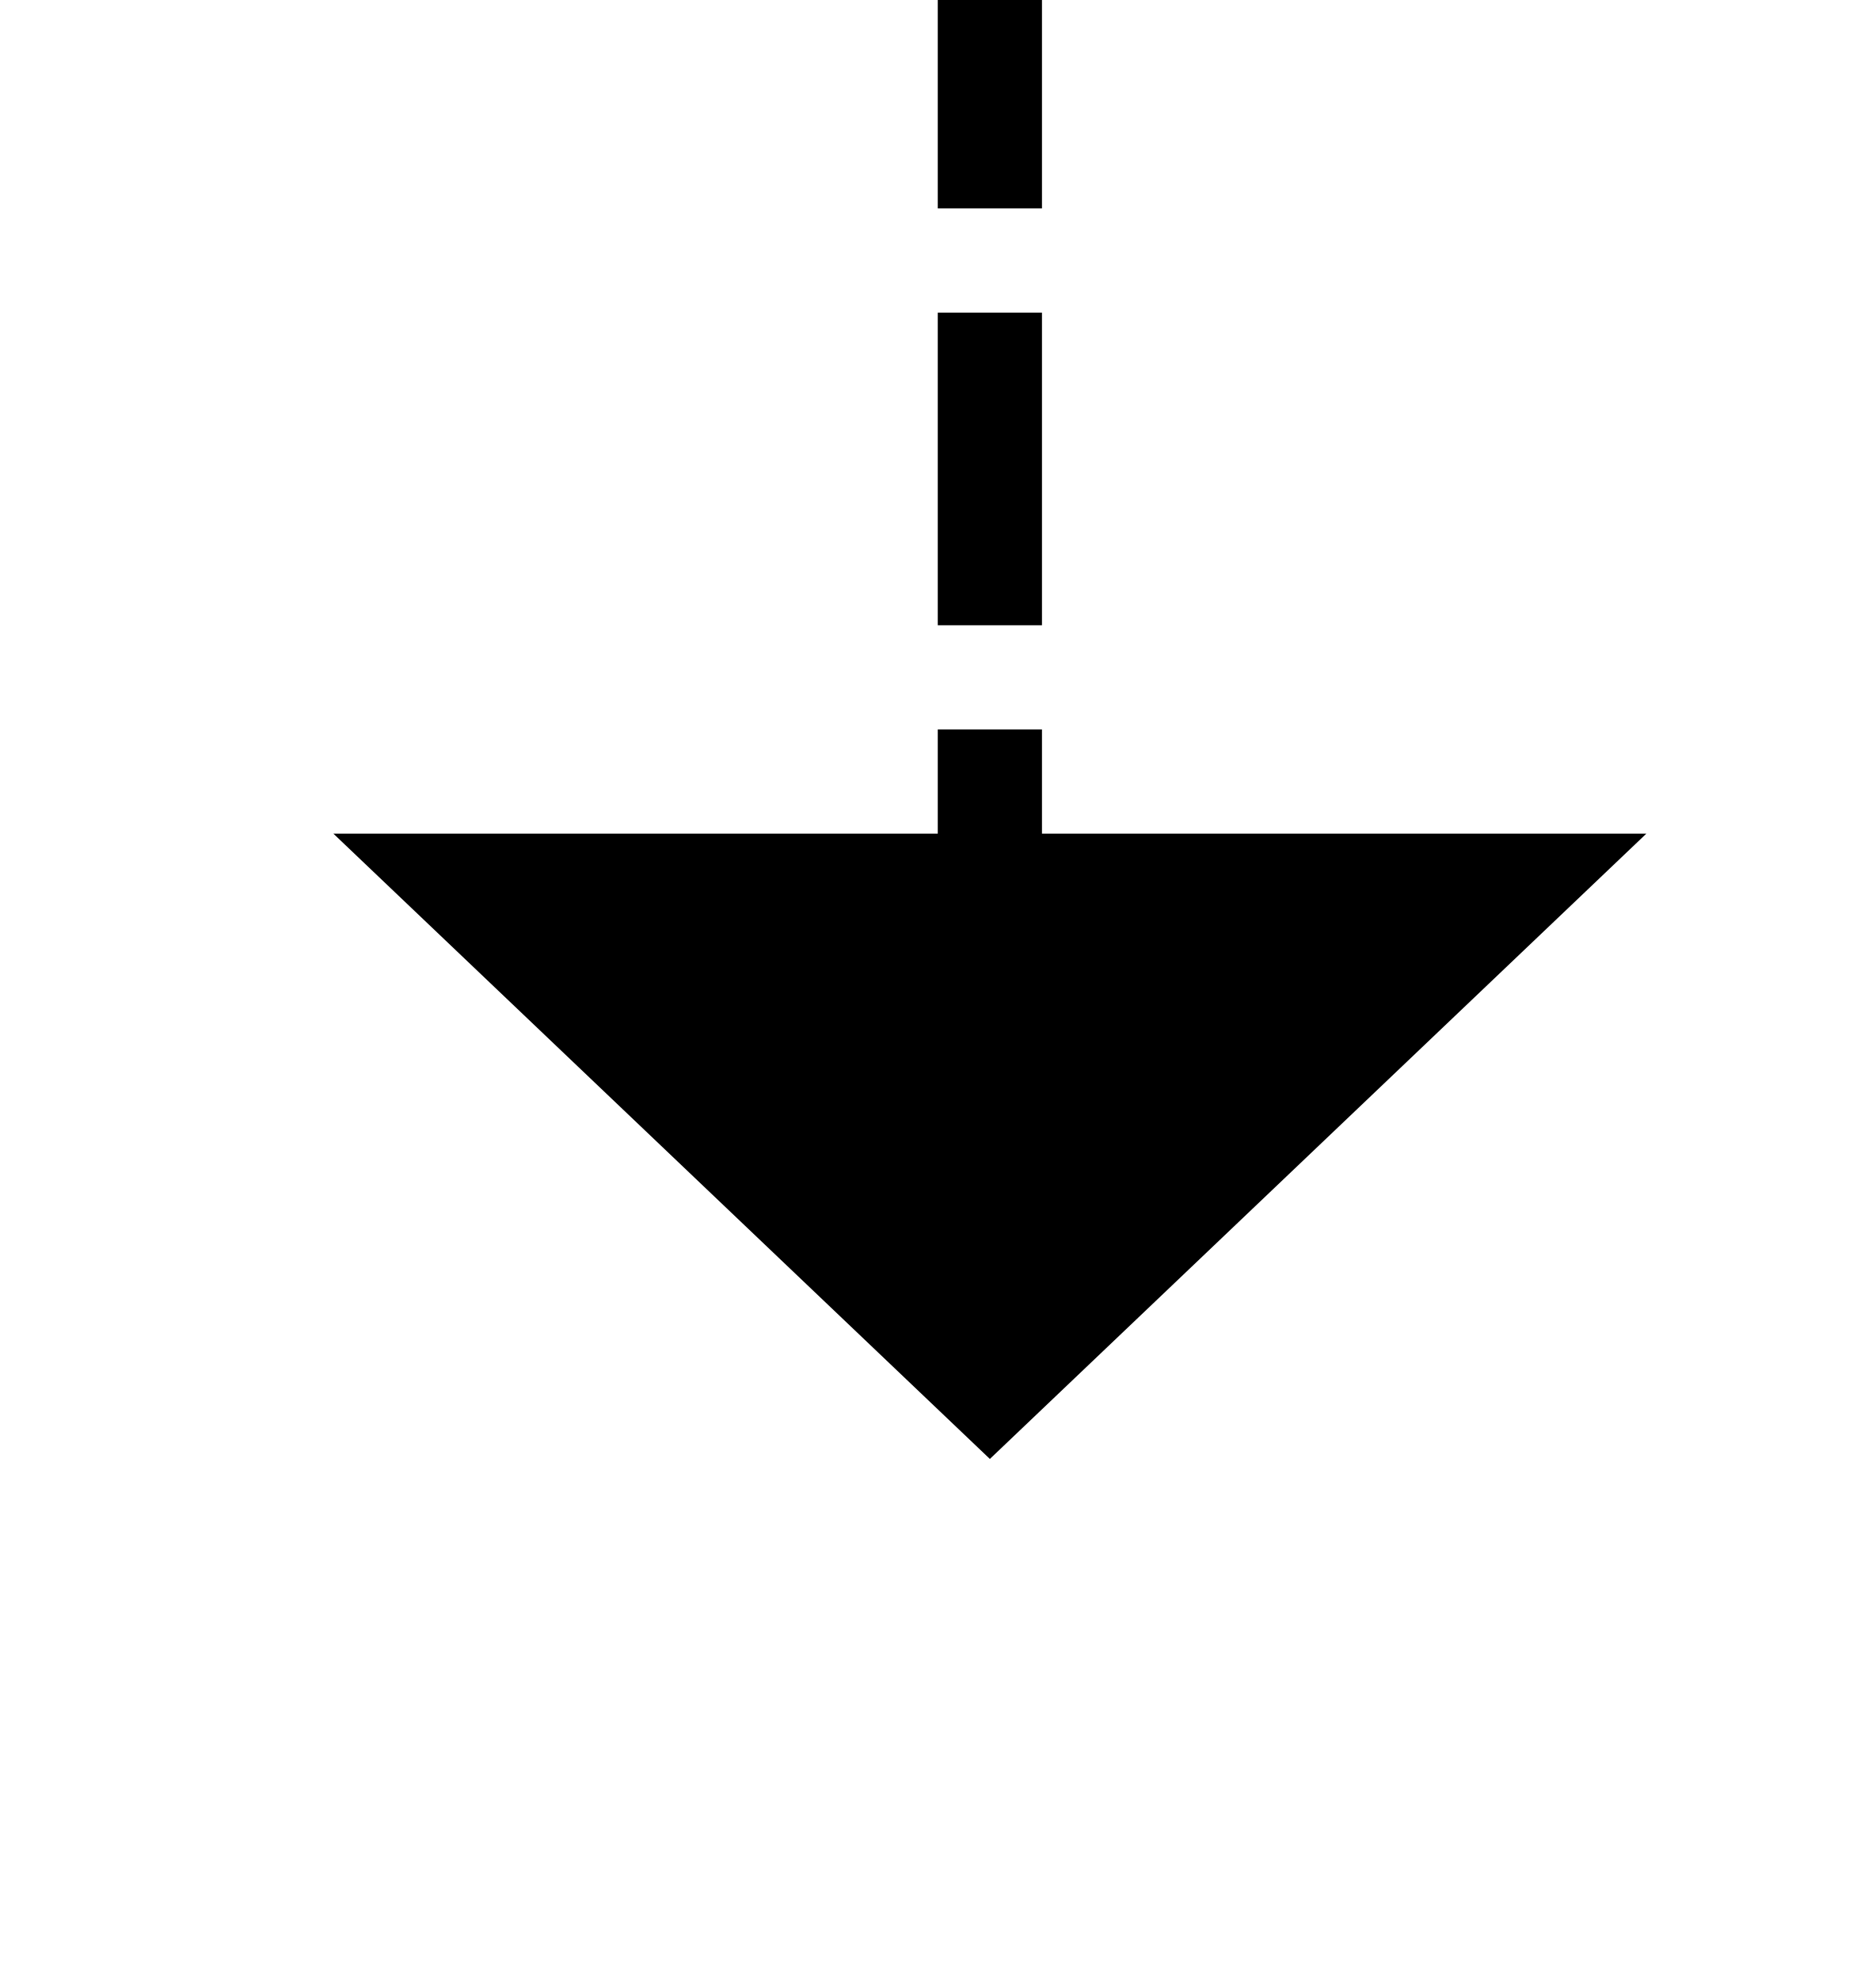
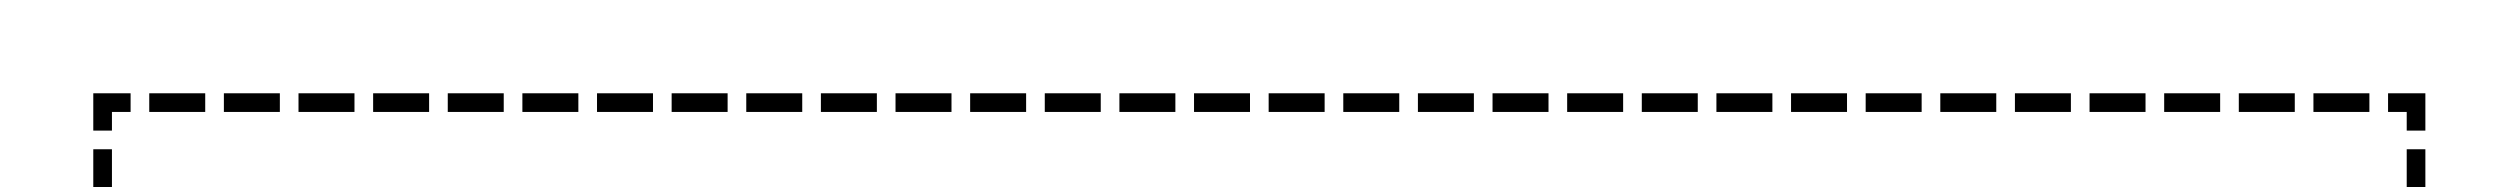
- <svg xmlns="http://www.w3.org/2000/svg" version="1.1" width="18px" height="19px" preserveAspectRatio="xMidYMin meet" viewBox="3051 6641  16 19">
-   <path d="M 2542.5 6629  L 2542.5 6640.5  L 3059.5 6640.5  L 3059.5 6650  " stroke-width="1" stroke-dasharray="3,1" stroke="#000000" fill="none" />
-   <path d="M 3053.2 6649  L 3059.5 6655  L 3065.8 6649  L 3053.2 6649  Z " fill-rule="nonzero" fill="#000000" stroke="none" />
+ <svg xmlns="http://www.w3.org/2000/svg" version="1.1" width="134px" height="10px" preserveAspectRatio="xMinYMid meet" viewBox="1805 5976  134 8">
+   <path d="M 1877.5 6054  L 1877.5 6066.5  L 1810.5 6066.5  L 1810.5 5980.5  L 1934.5 5980.5  L 1934.5 6075  " stroke-width="1" stroke-dasharray="3,1" stroke="#000000" fill="none" />
+   <path d="M 1928.2 6074  L 1934.5 6080  L 1940.8 6074  L 1928.2 6074  Z " fill-rule="nonzero" fill="#000000" stroke="none" />
</svg>
